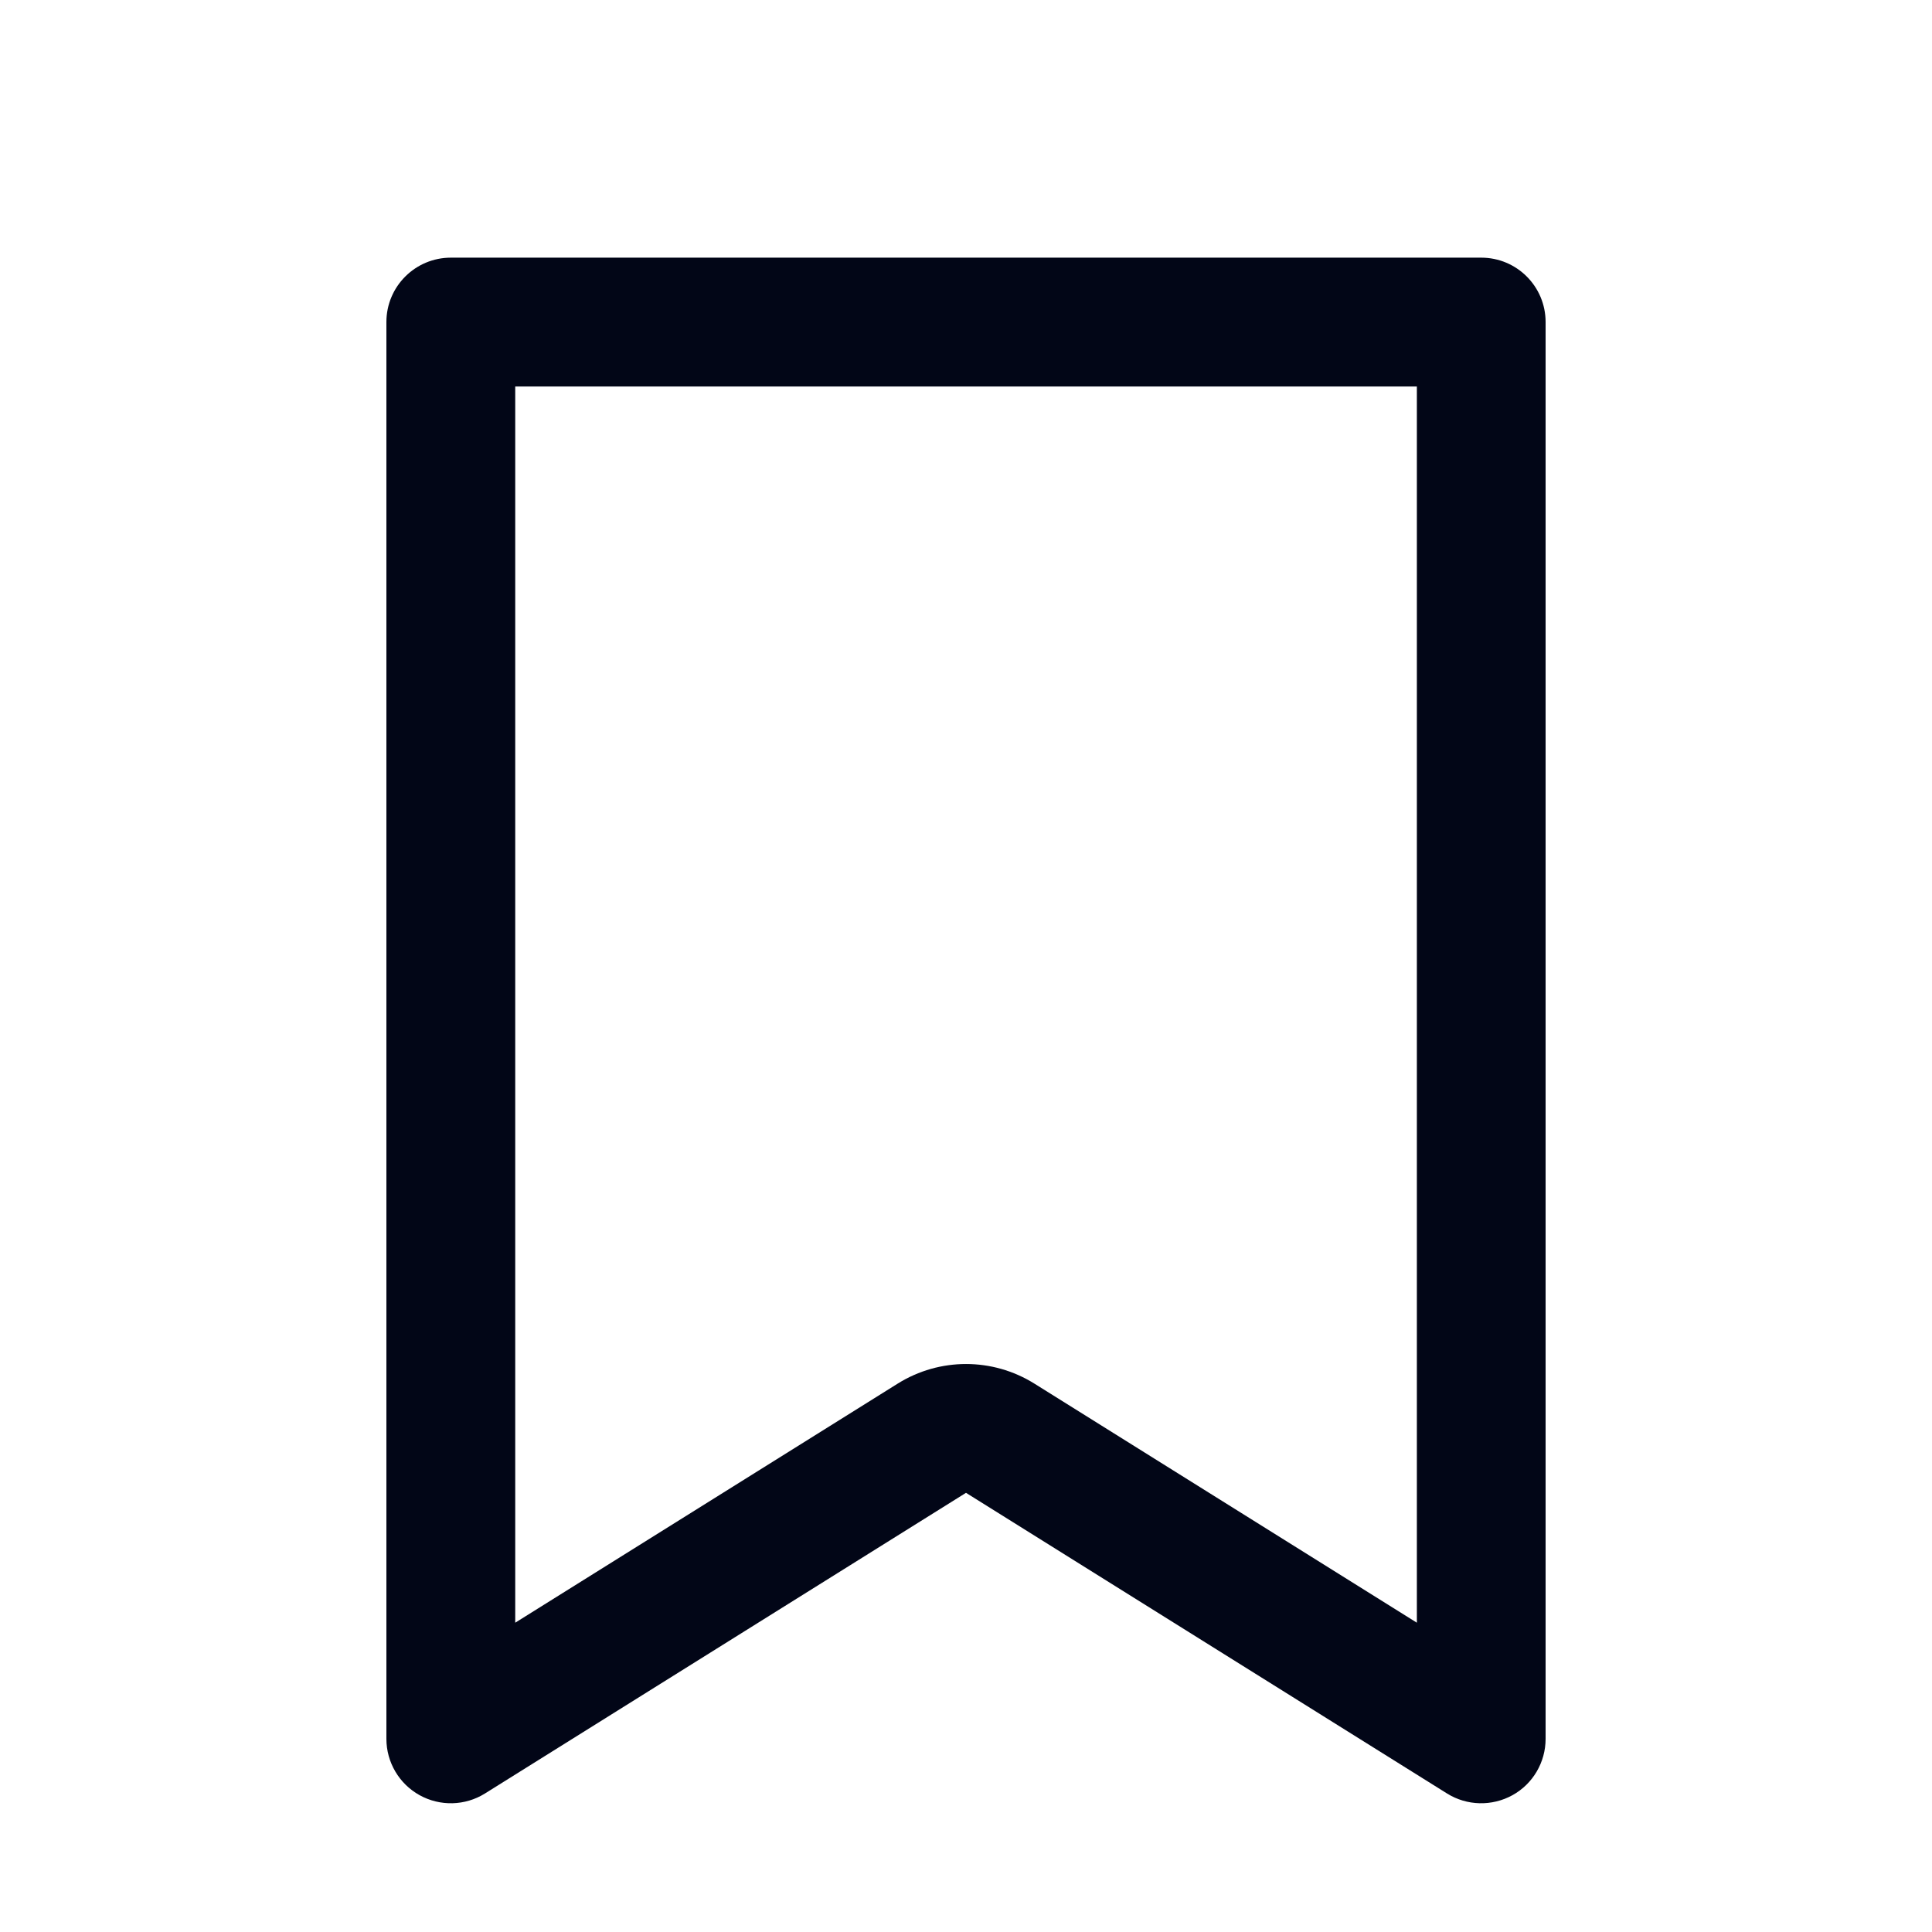
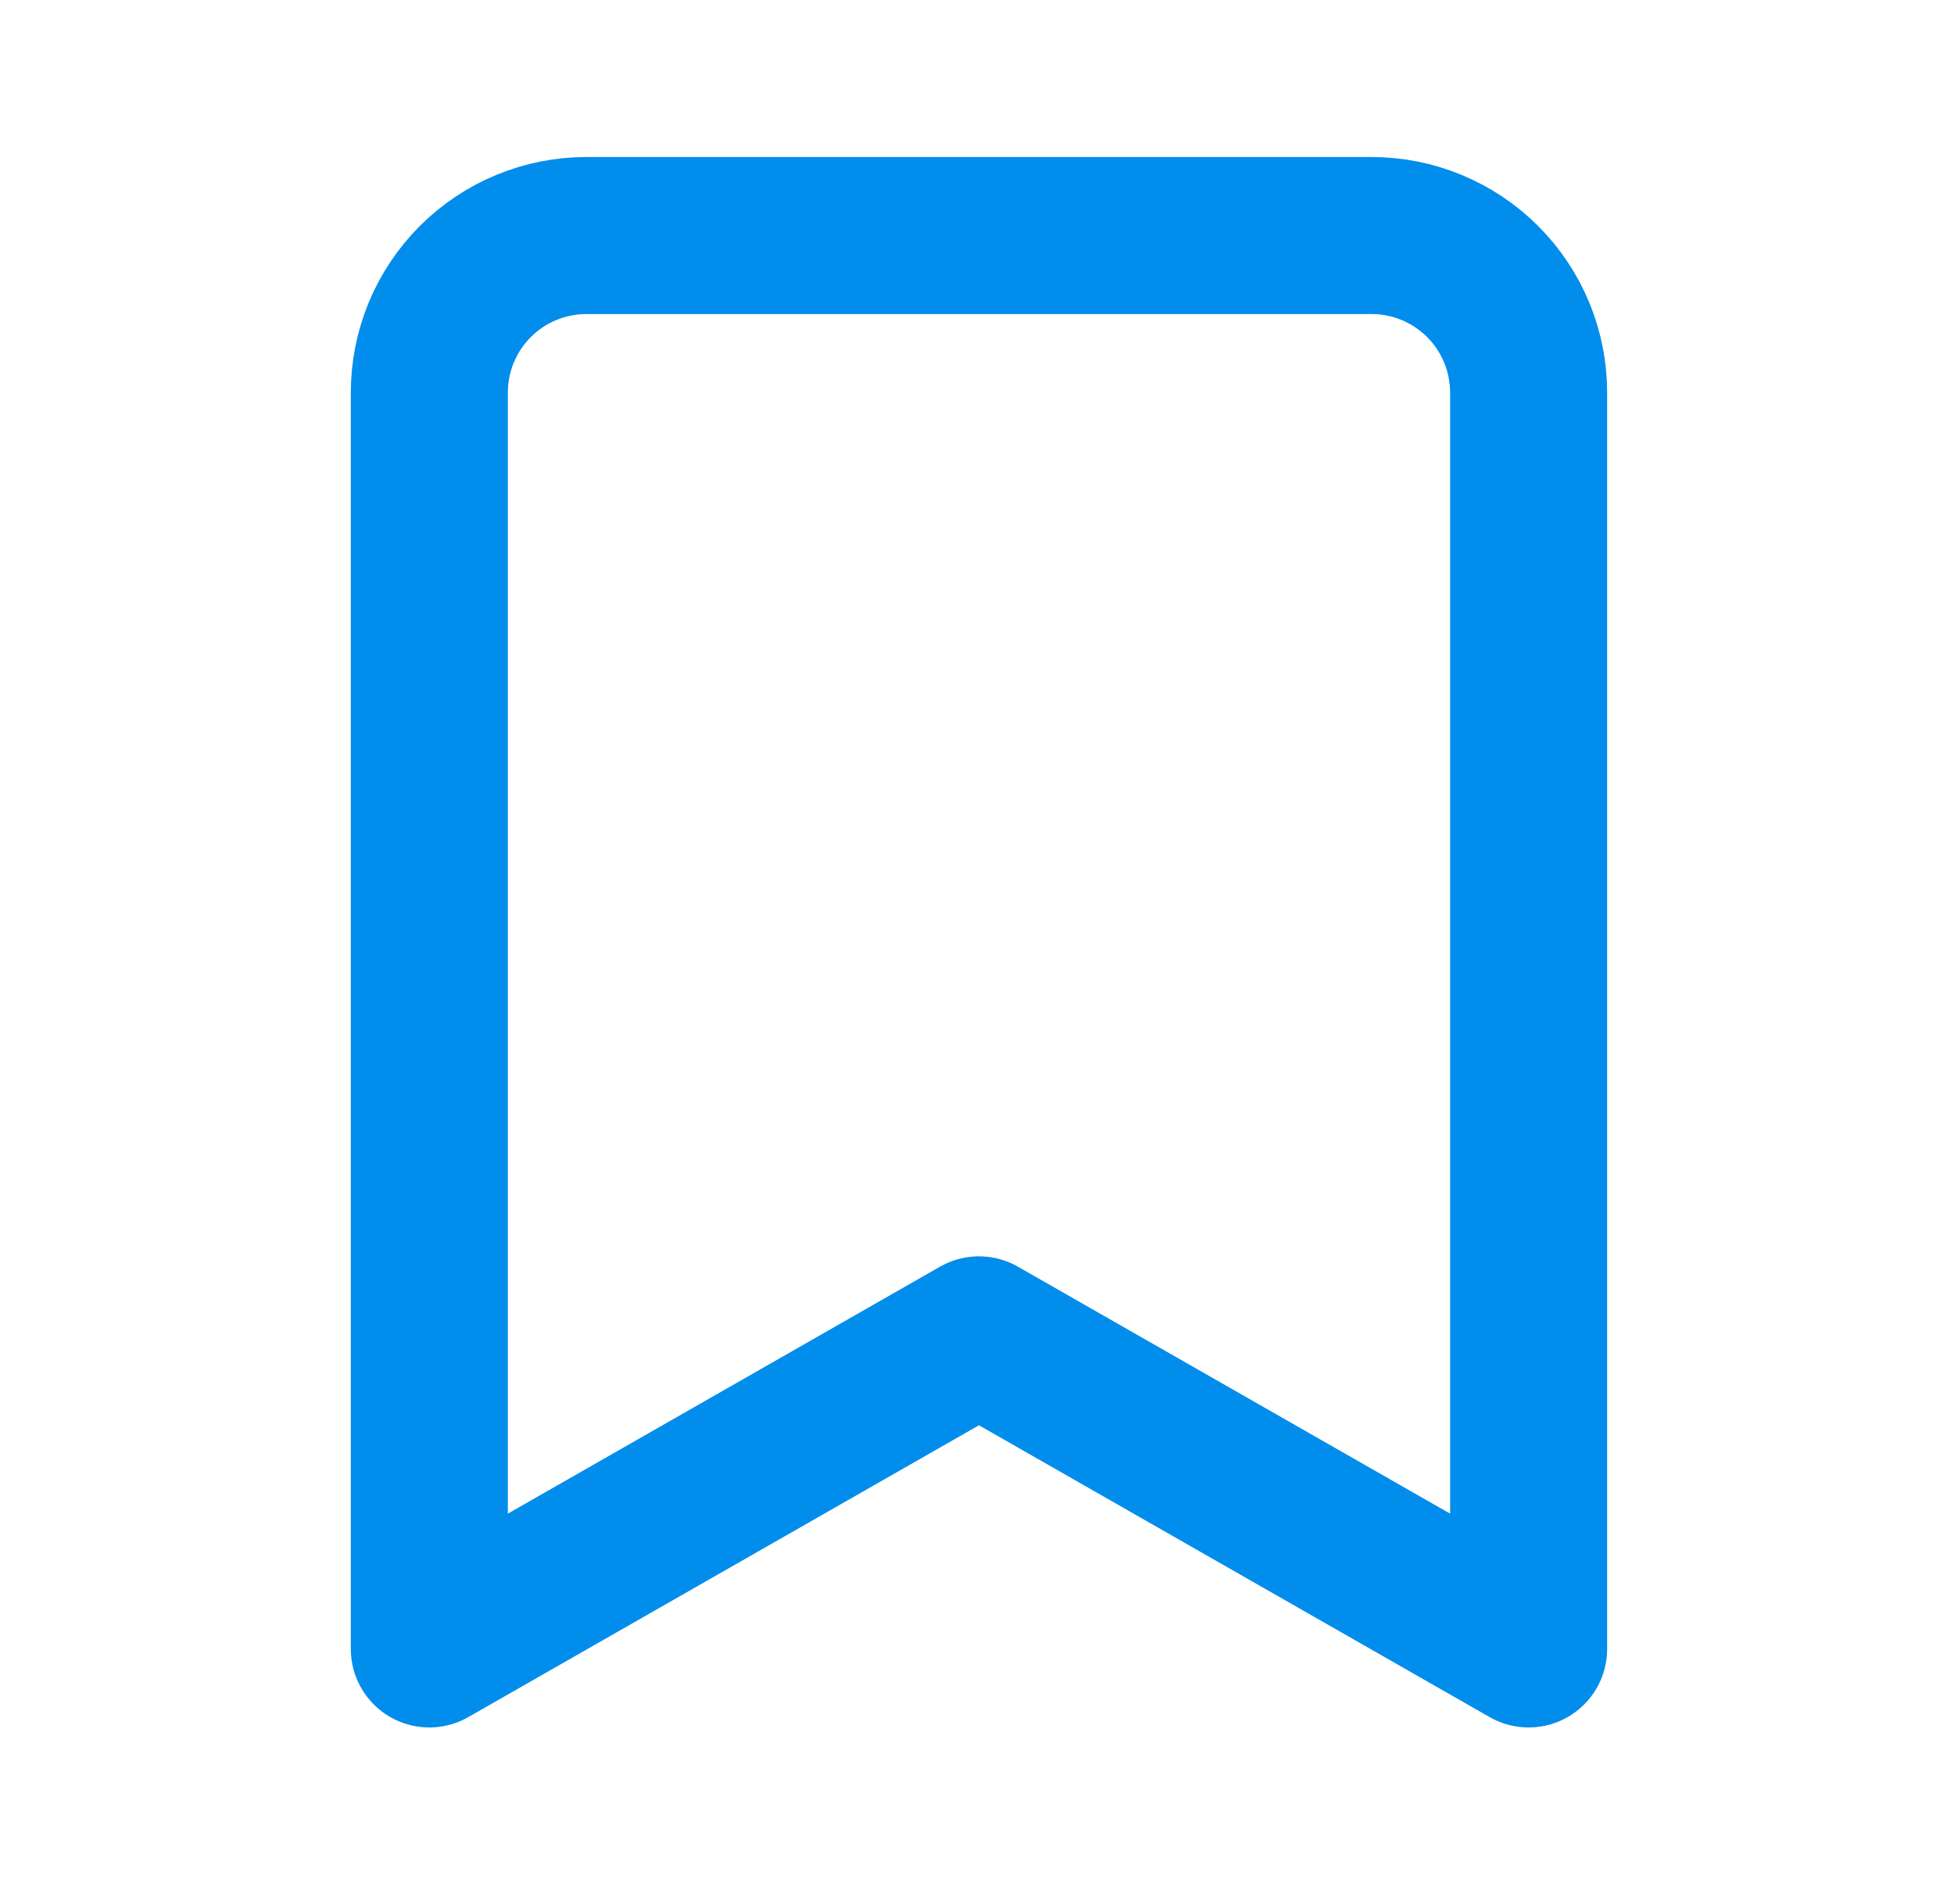
- <svg xmlns="http://www.w3.org/2000/svg" width="22" height="22" viewBox="0 0 22 22" fill="none">
-   <g id="Objects / bookmark">
-     <path id="Vector" fill-rule="evenodd" clip-rule="evenodd" d="M4.4 3.667C4.4 3.262 4.729 2.934 5.134 2.934H16.867C17.272 2.934 17.6 3.262 17.6 3.667V19.801C17.6 20.067 17.456 20.313 17.223 20.442C16.989 20.571 16.704 20.564 16.478 20.423L11 16.999L5.522 20.423C5.296 20.564 5.011 20.571 4.778 20.442C4.545 20.313 4.4 20.067 4.4 19.801V3.667ZM5.867 4.401V18.478L10.223 15.755C10.699 15.458 11.302 15.458 11.778 15.755L16.134 18.478V4.401H5.867Z" fill="#020617" />
-   </g>
+ <svg xmlns="http://www.w3.org/2000/svg" width="39" height="38" viewBox="0 0 39 38" fill="none">
+   <path d="M30.51 32.911L19.539 26.642L8.569 32.911V7.836C8.569 7.004 8.899 6.207 9.487 5.619C10.075 5.031 10.872 4.701 11.703 4.701H27.375C28.207 4.701 29.004 5.031 29.592 5.619C30.18 6.207 30.51 7.004 30.51 7.836V32.911Z" stroke="#008DEC" stroke-width="3.134" stroke-linecap="round" stroke-linejoin="round" />
</svg>
